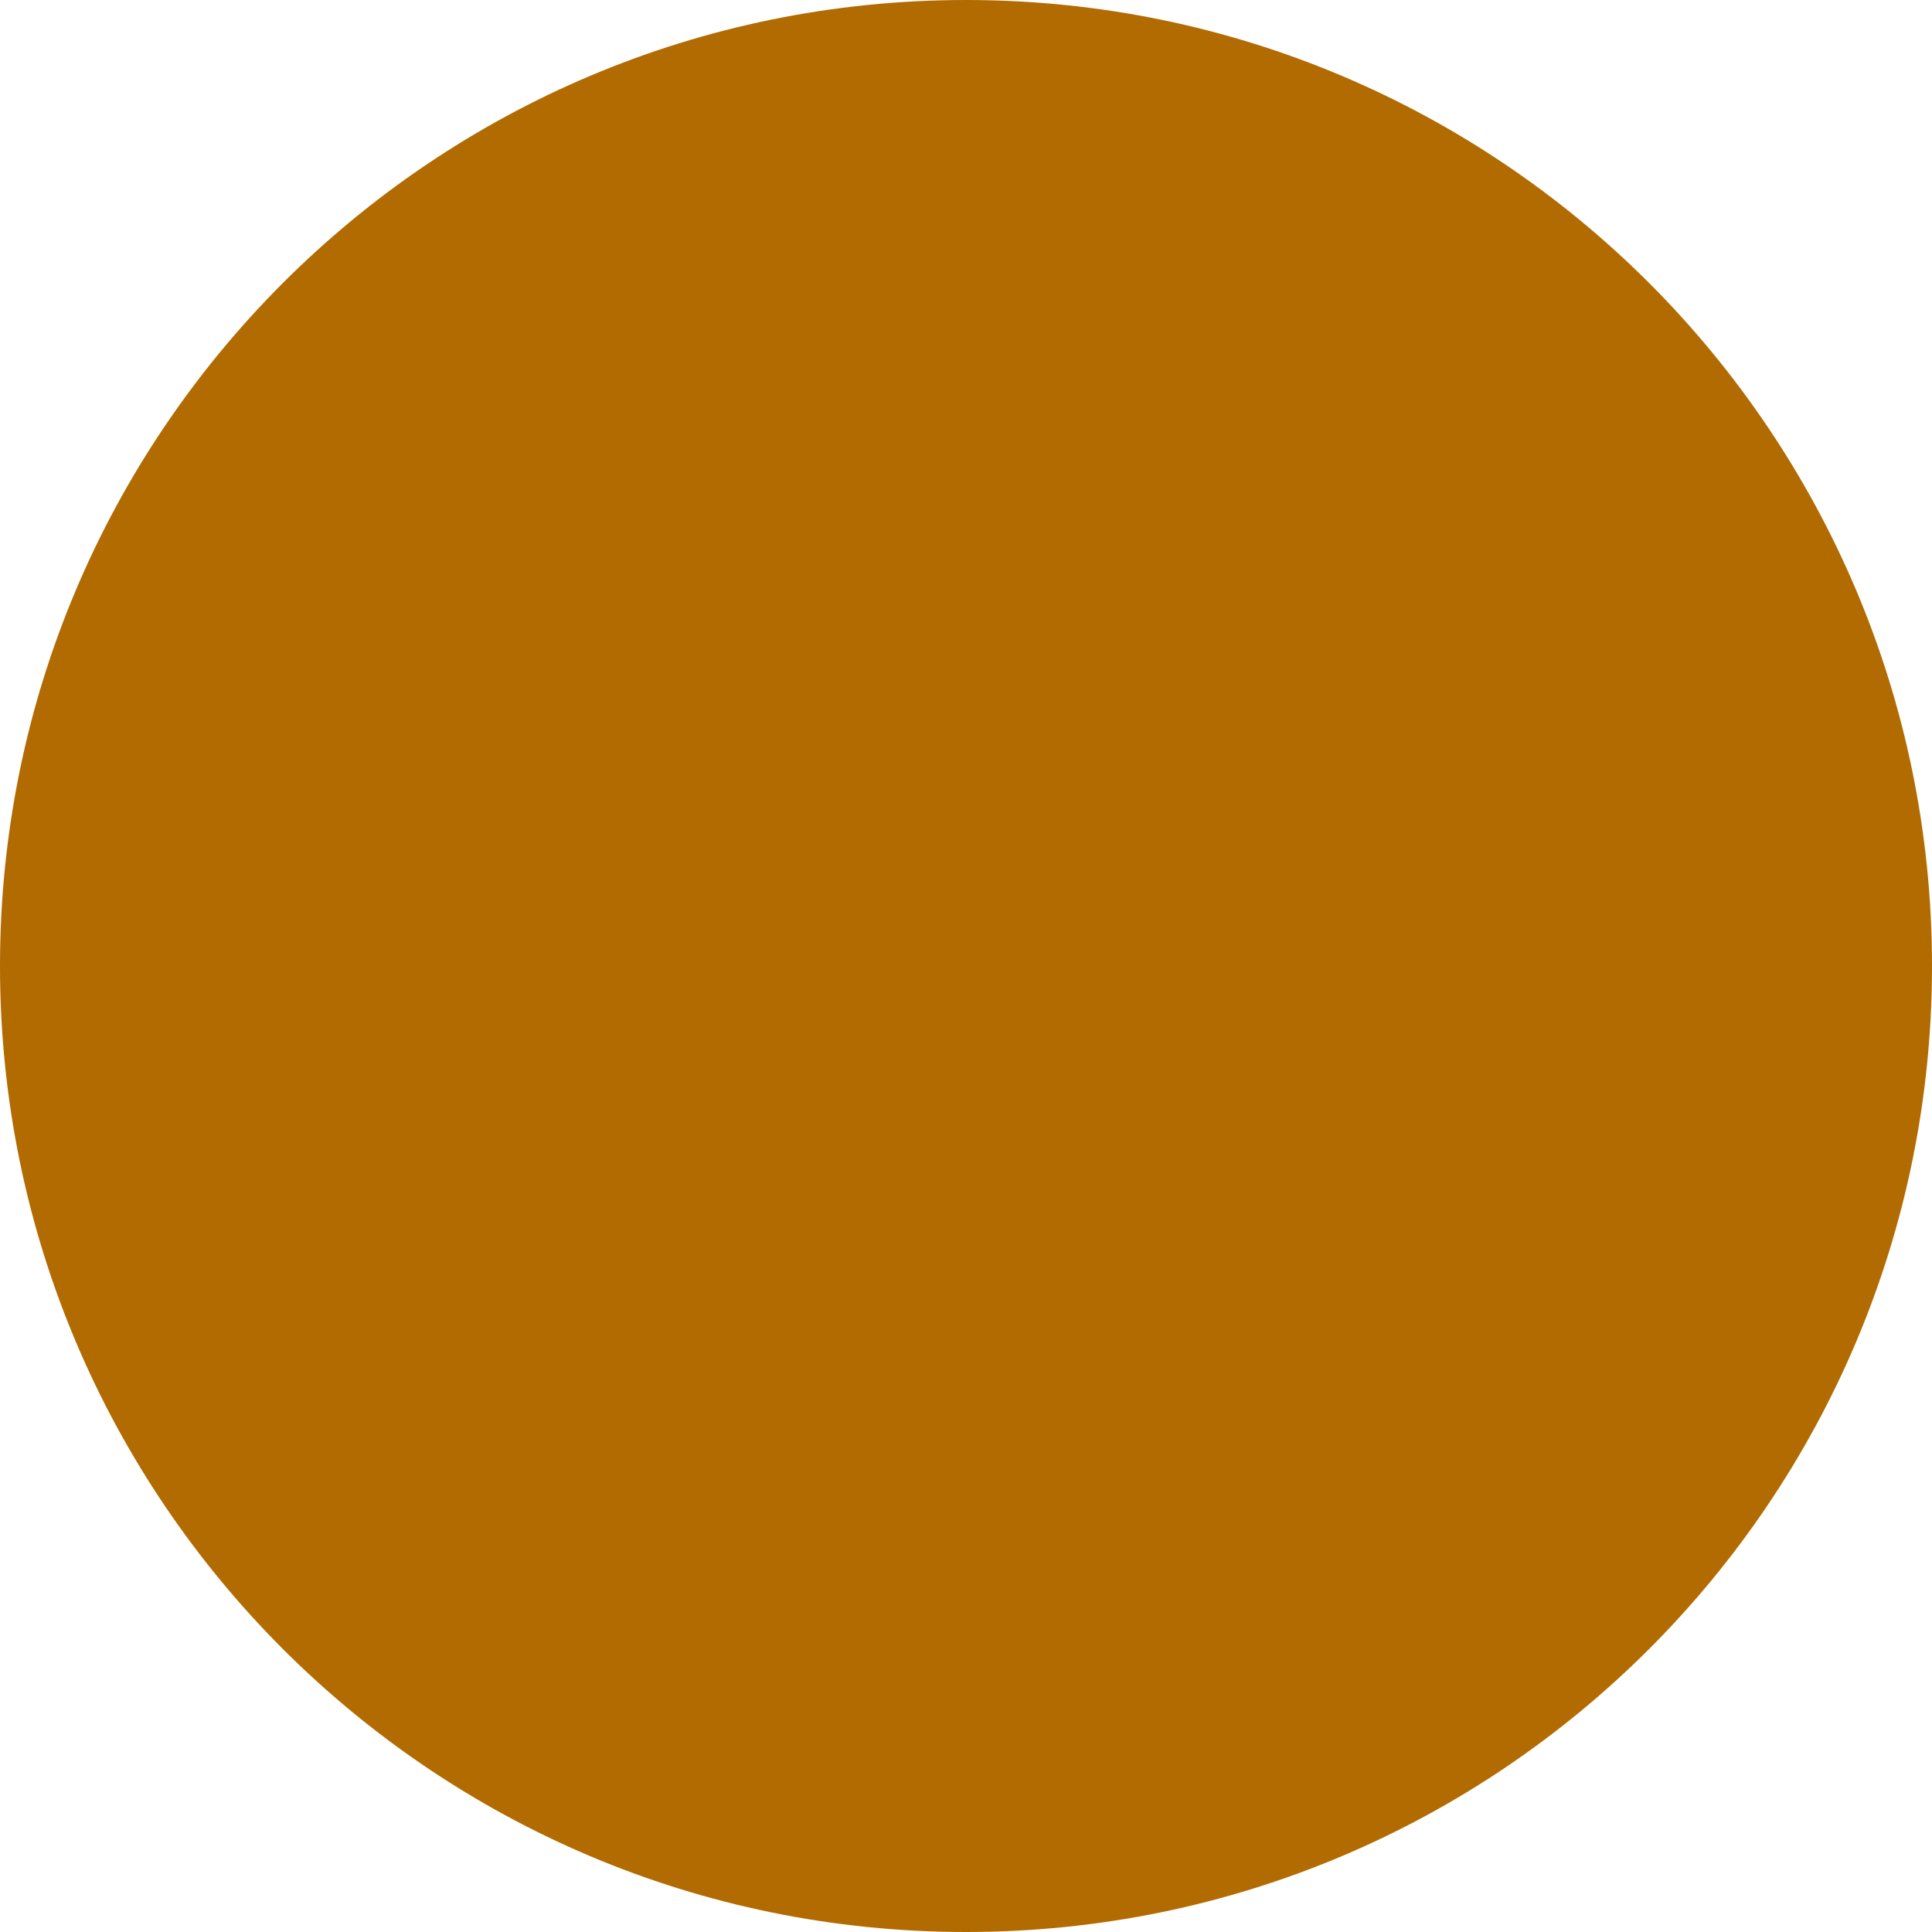
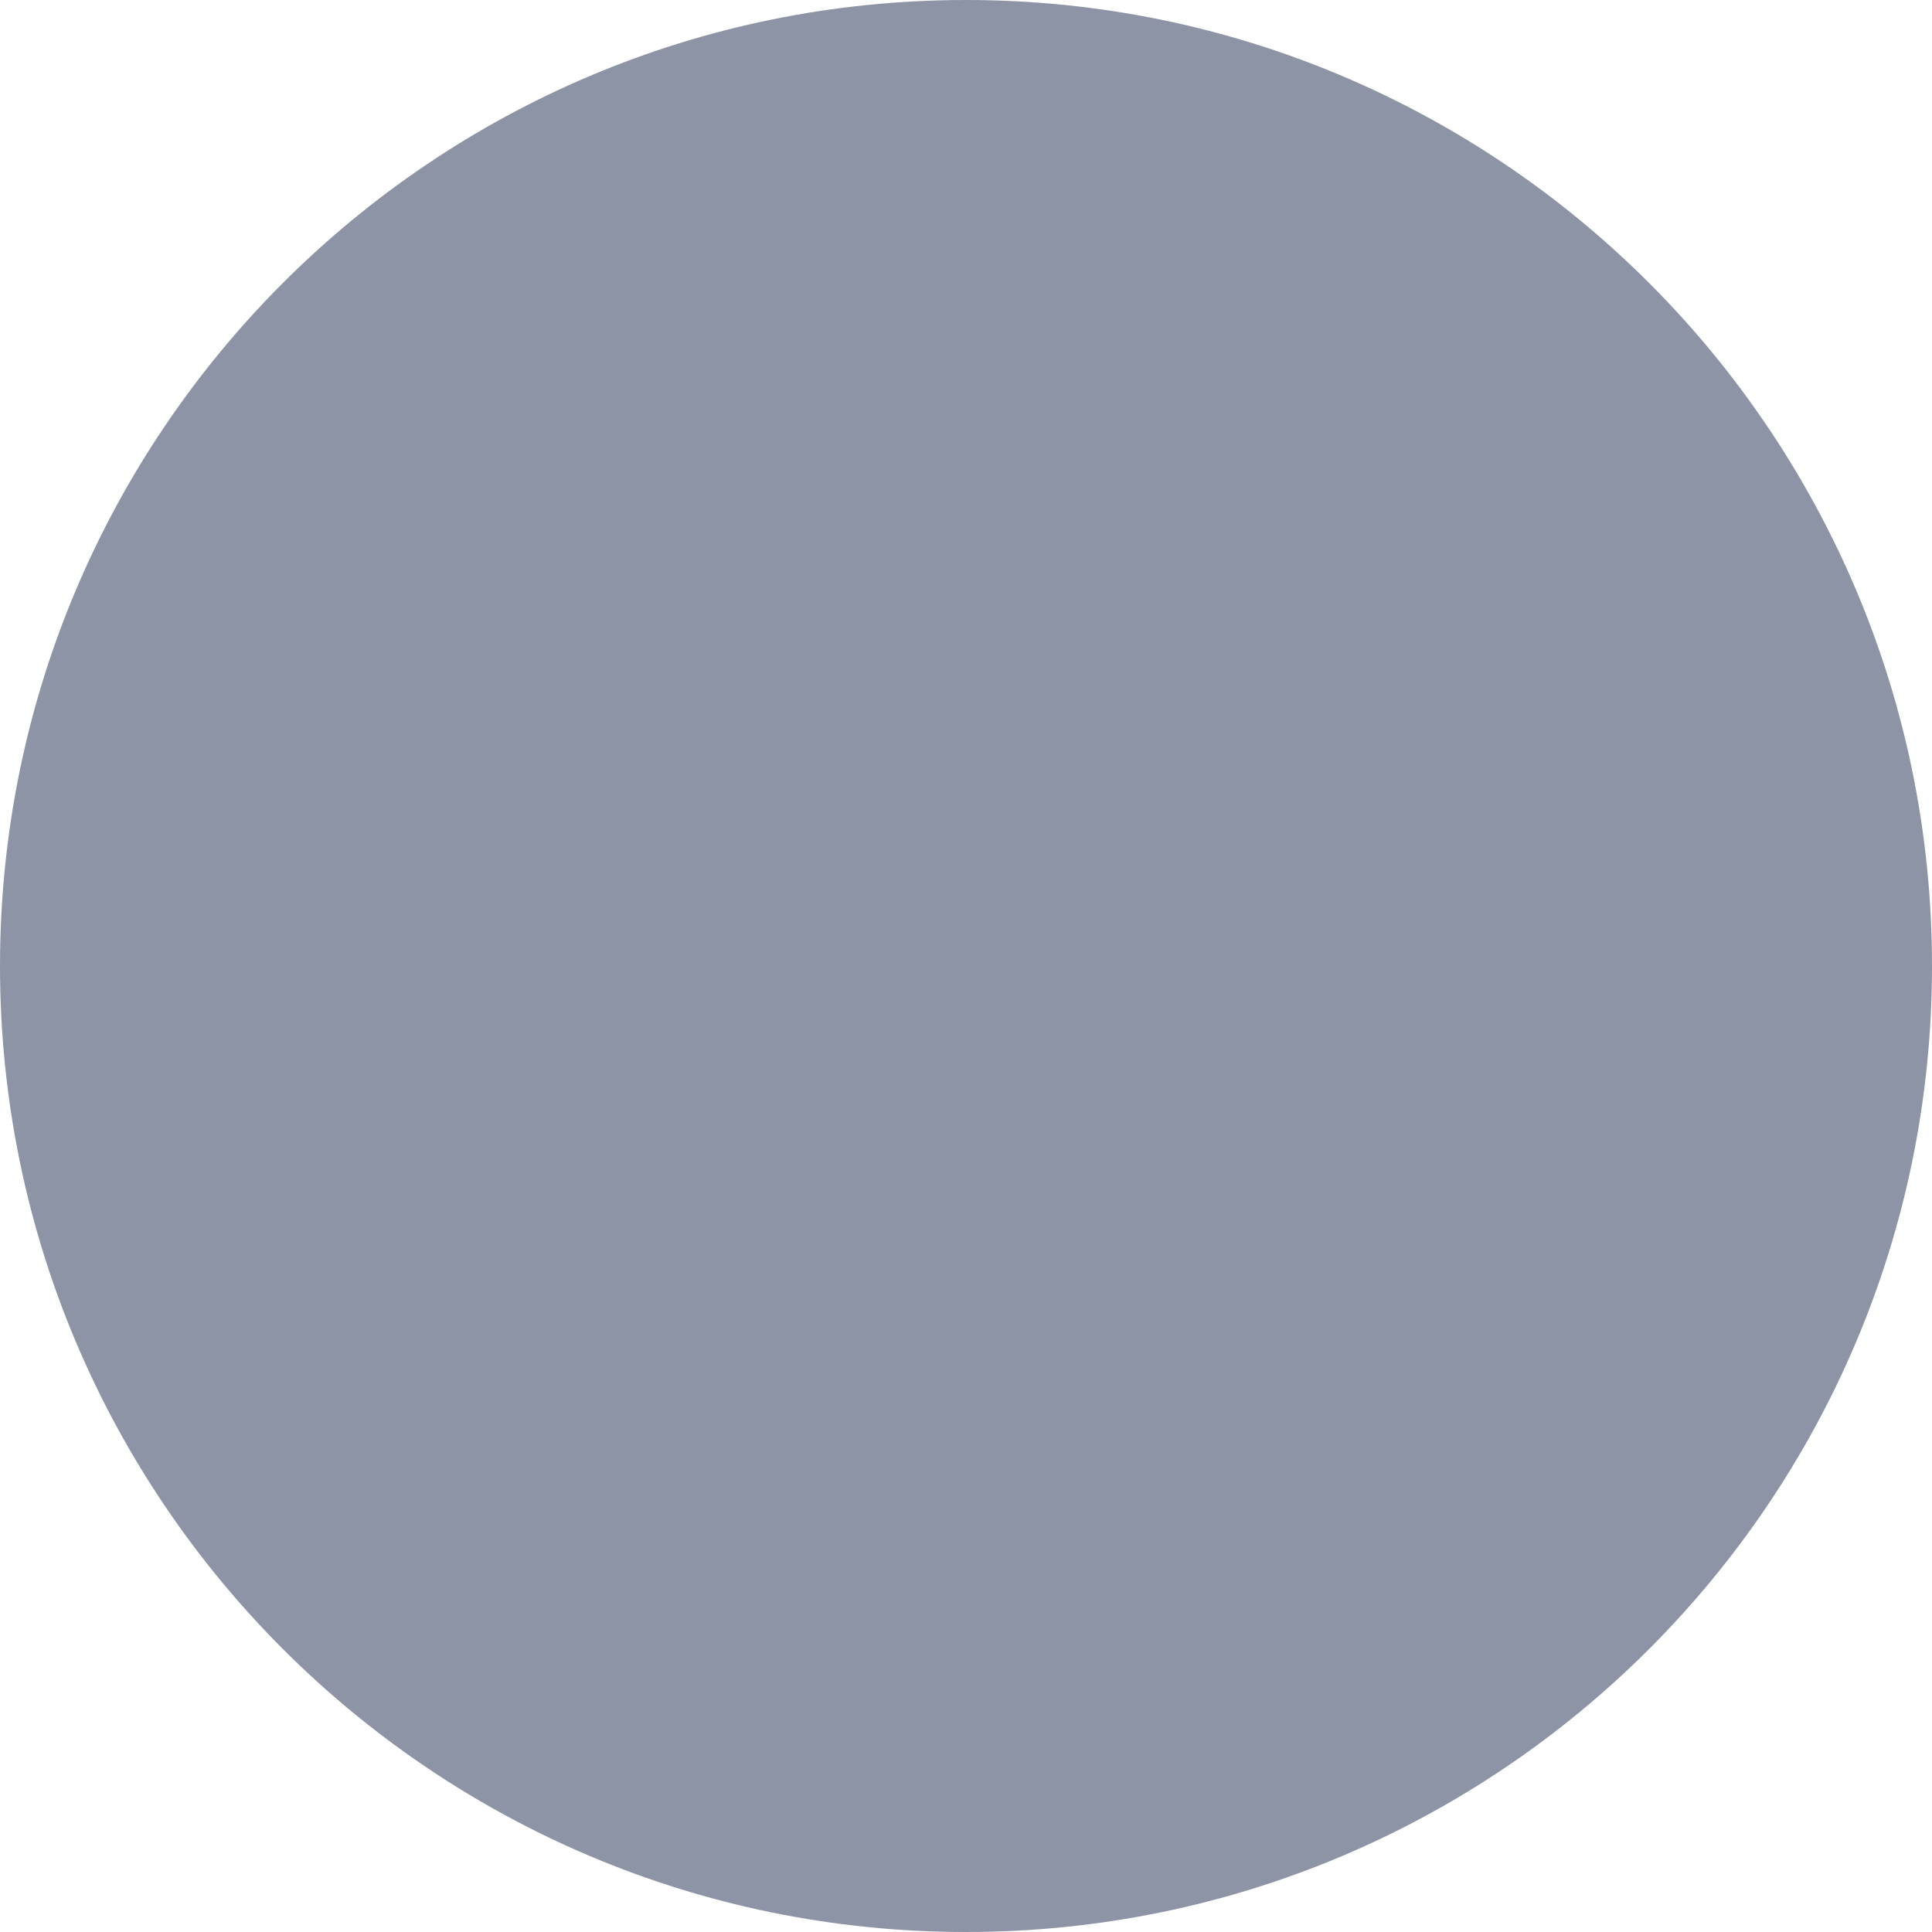
<svg xmlns="http://www.w3.org/2000/svg" preserveAspectRatio="none" overflow="visible" style="display: block;" width="10" height="10" viewBox="0 0 10 10" fill="none">
-   <circle id="Status dot" cx="5" cy="5" r="5" fill="#B26B00" />
+   <circle id="Status dot" cx="5" cy="5" r="5" fill="#8C94A6" />
</svg>
